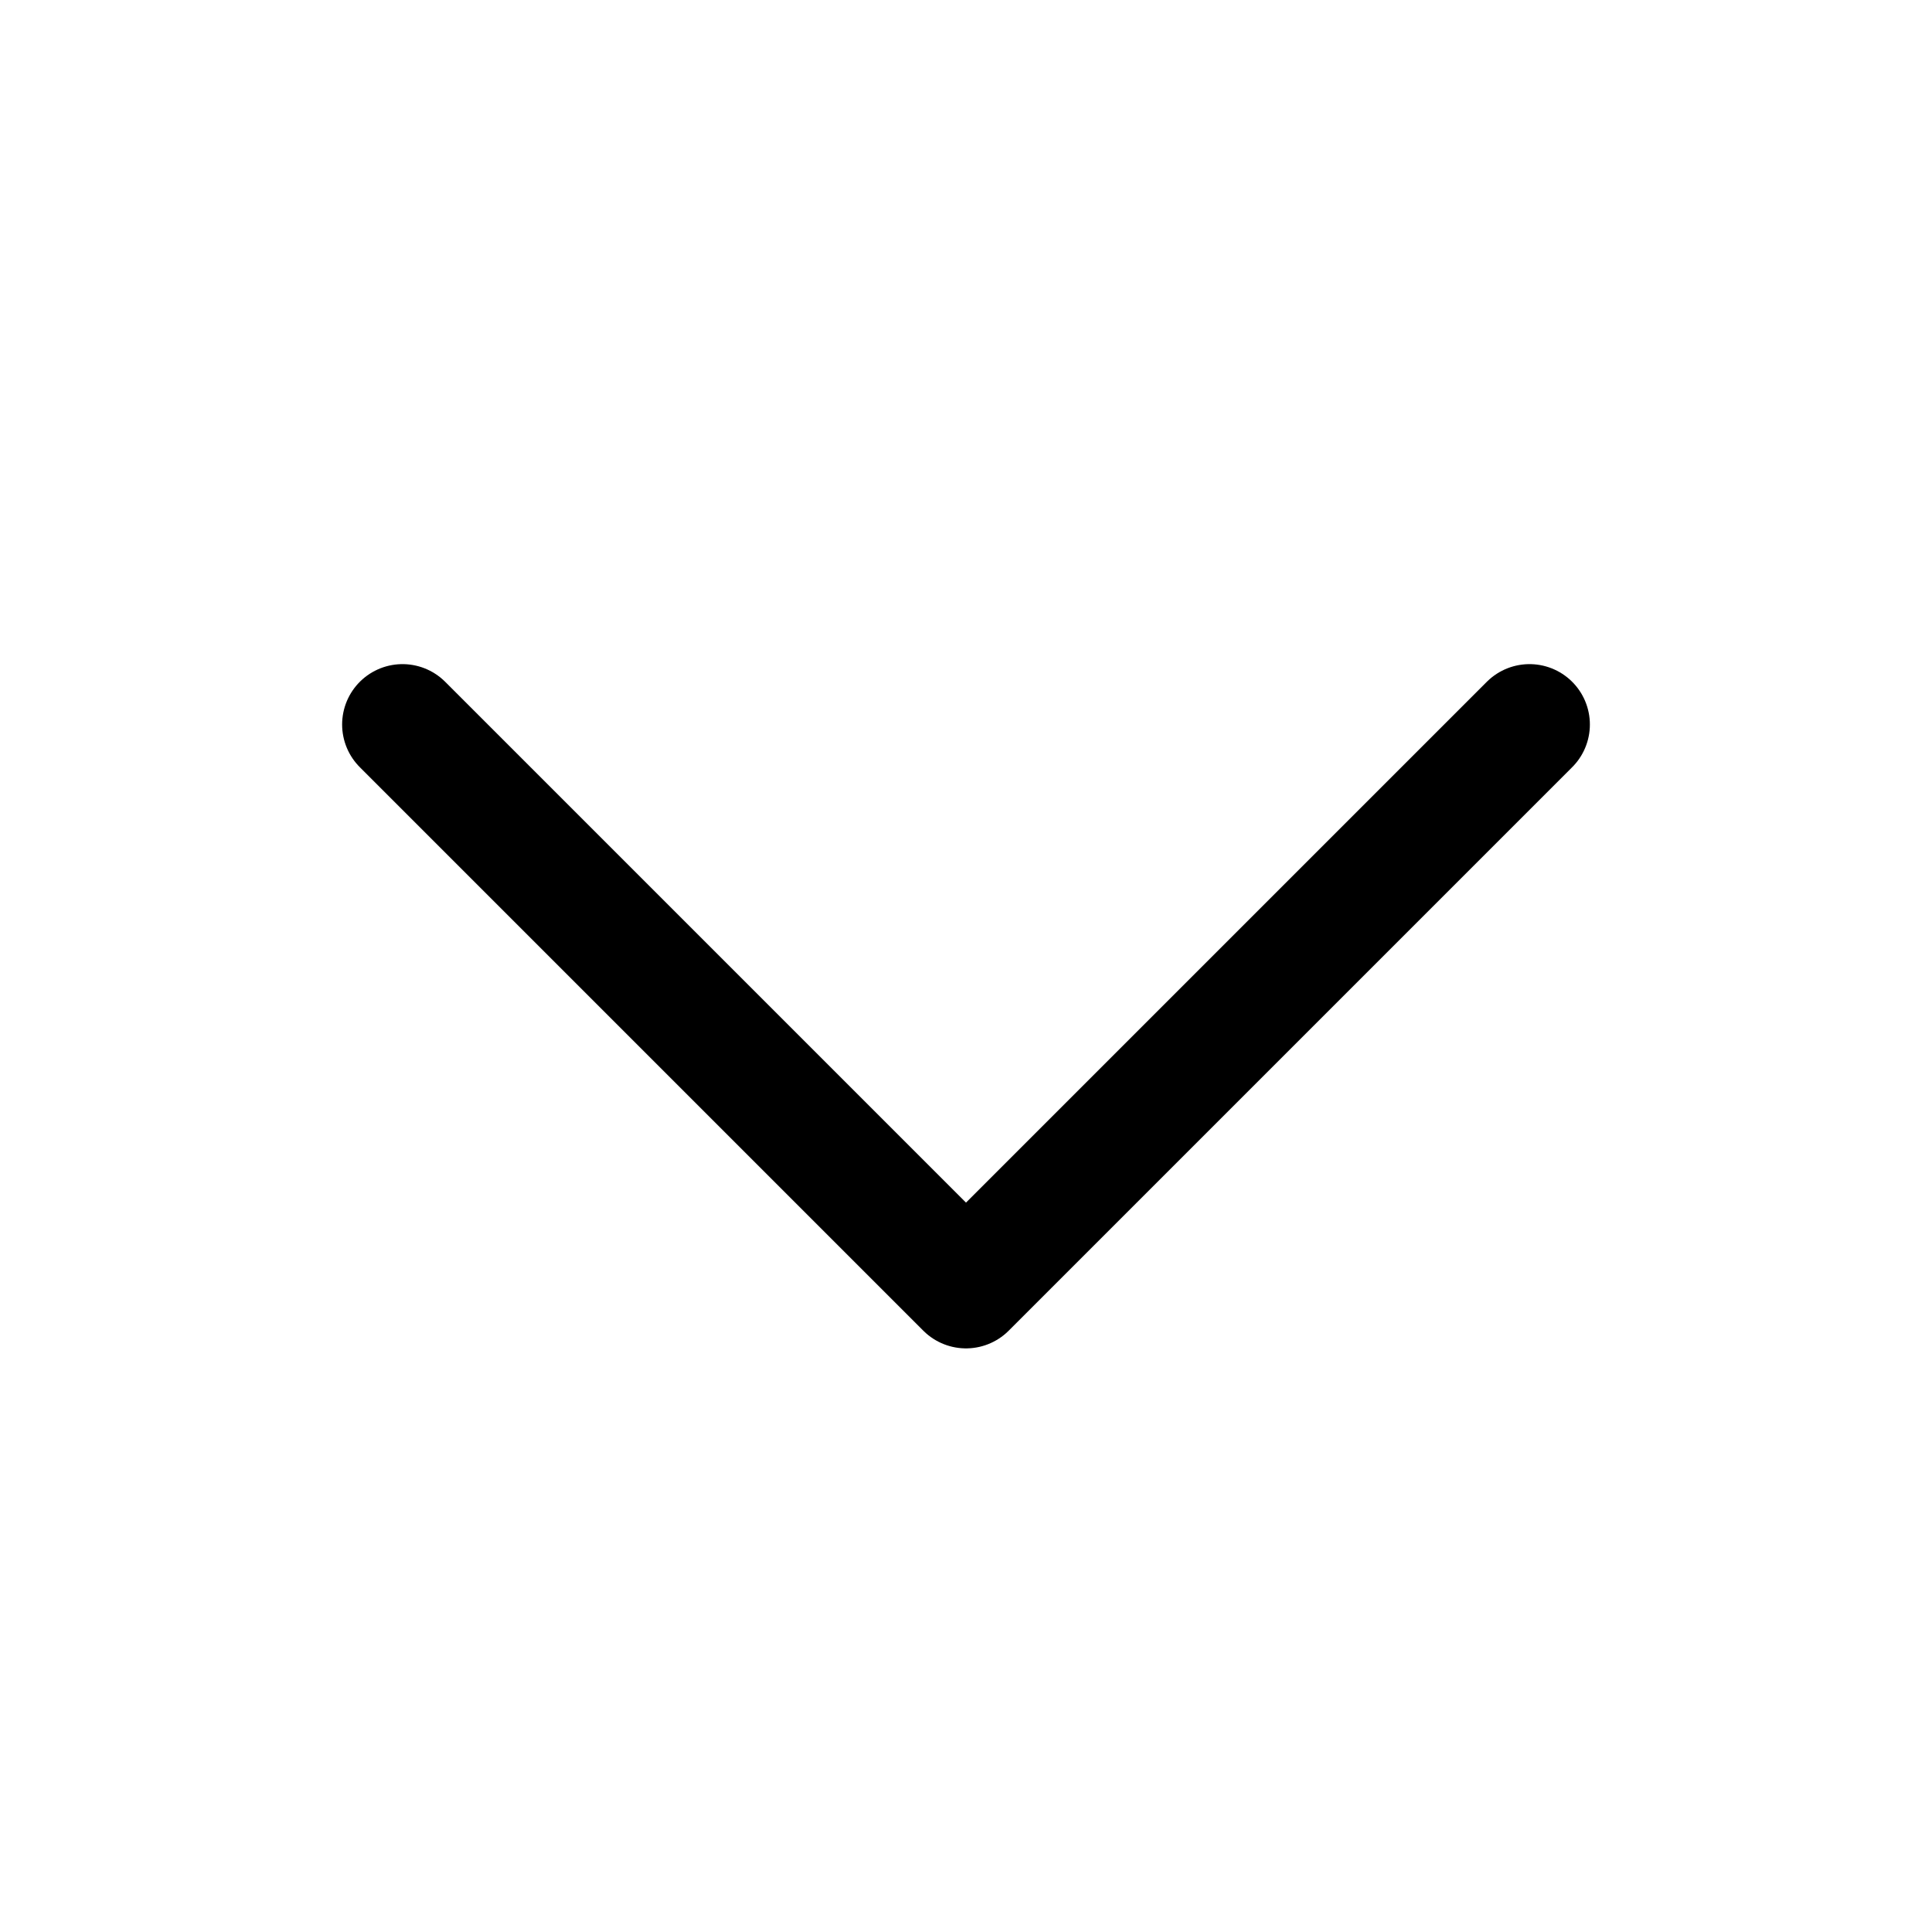
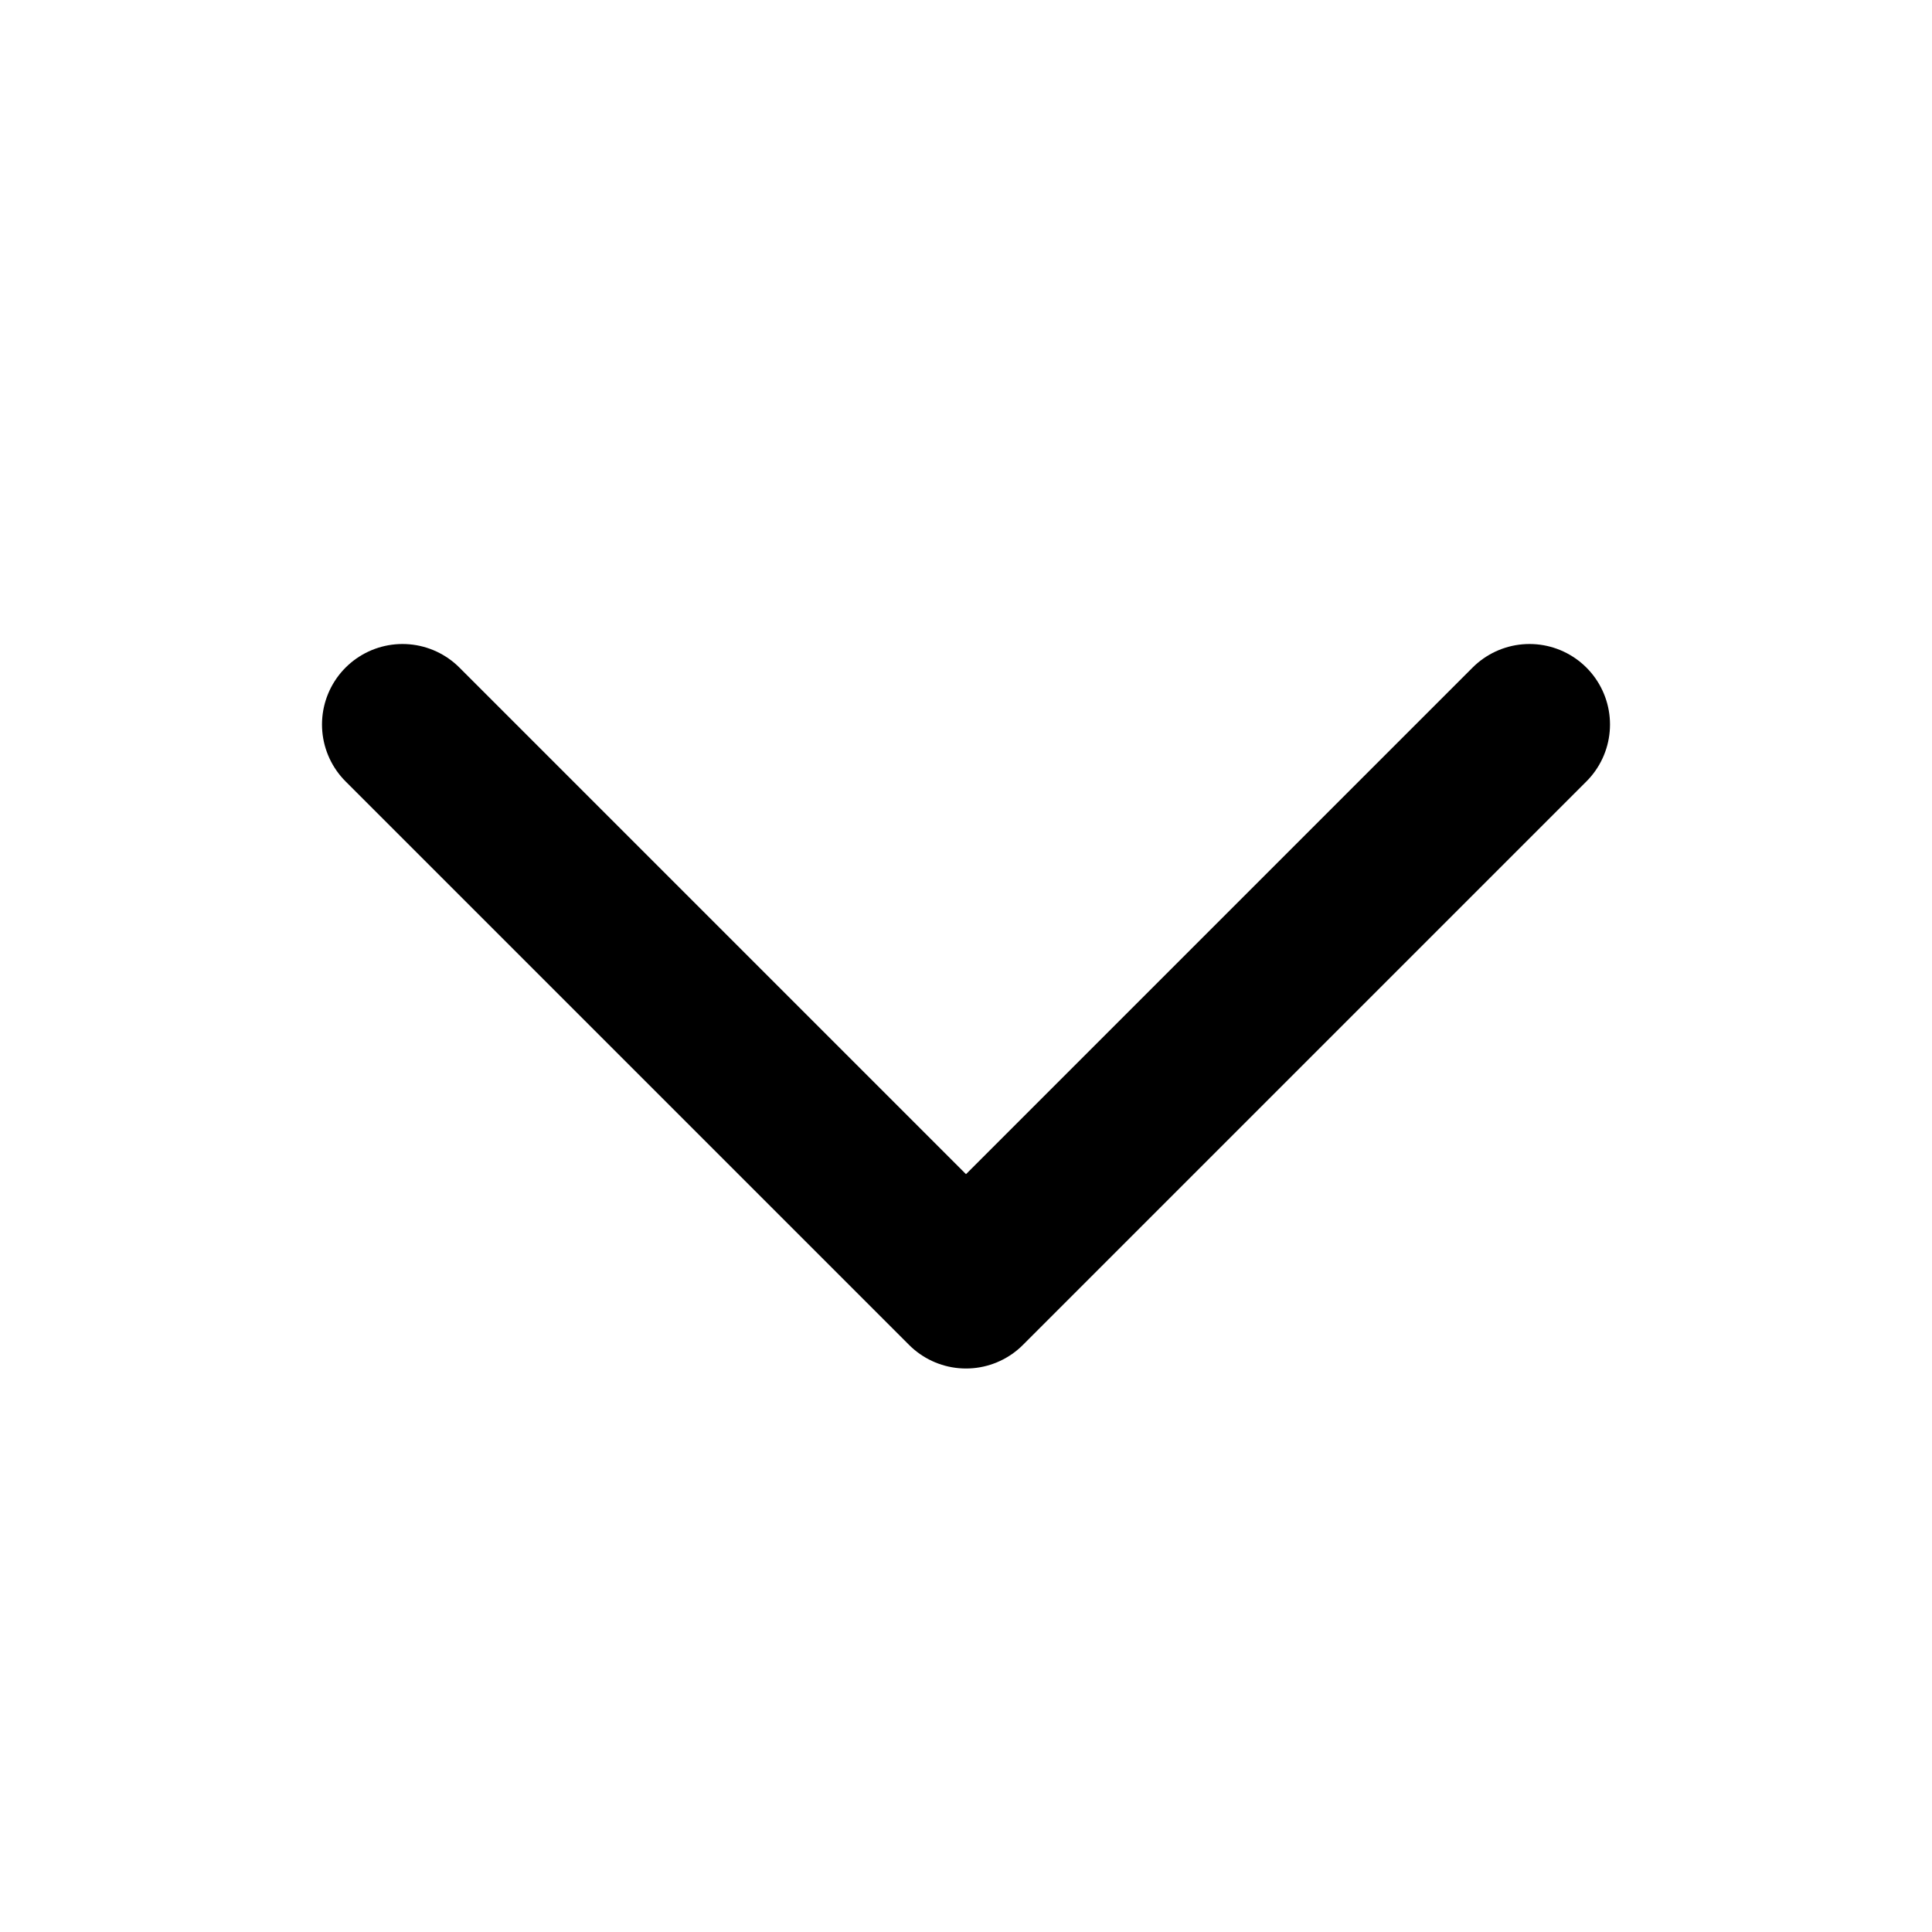
<svg xmlns="http://www.w3.org/2000/svg" width="24px" height="24px" viewBox="0 0 24 24" fill="none">
-   <path d="M19 9L12 16L5 9" stroke="black" stroke-width="1.5" stroke-linecap="round" stroke-linejoin="round" />
+   <path d="M19 9L12 16L5 9" stroke="black" stroke-width="2" stroke-linecap="round" stroke-linejoin="round" />
</svg>
